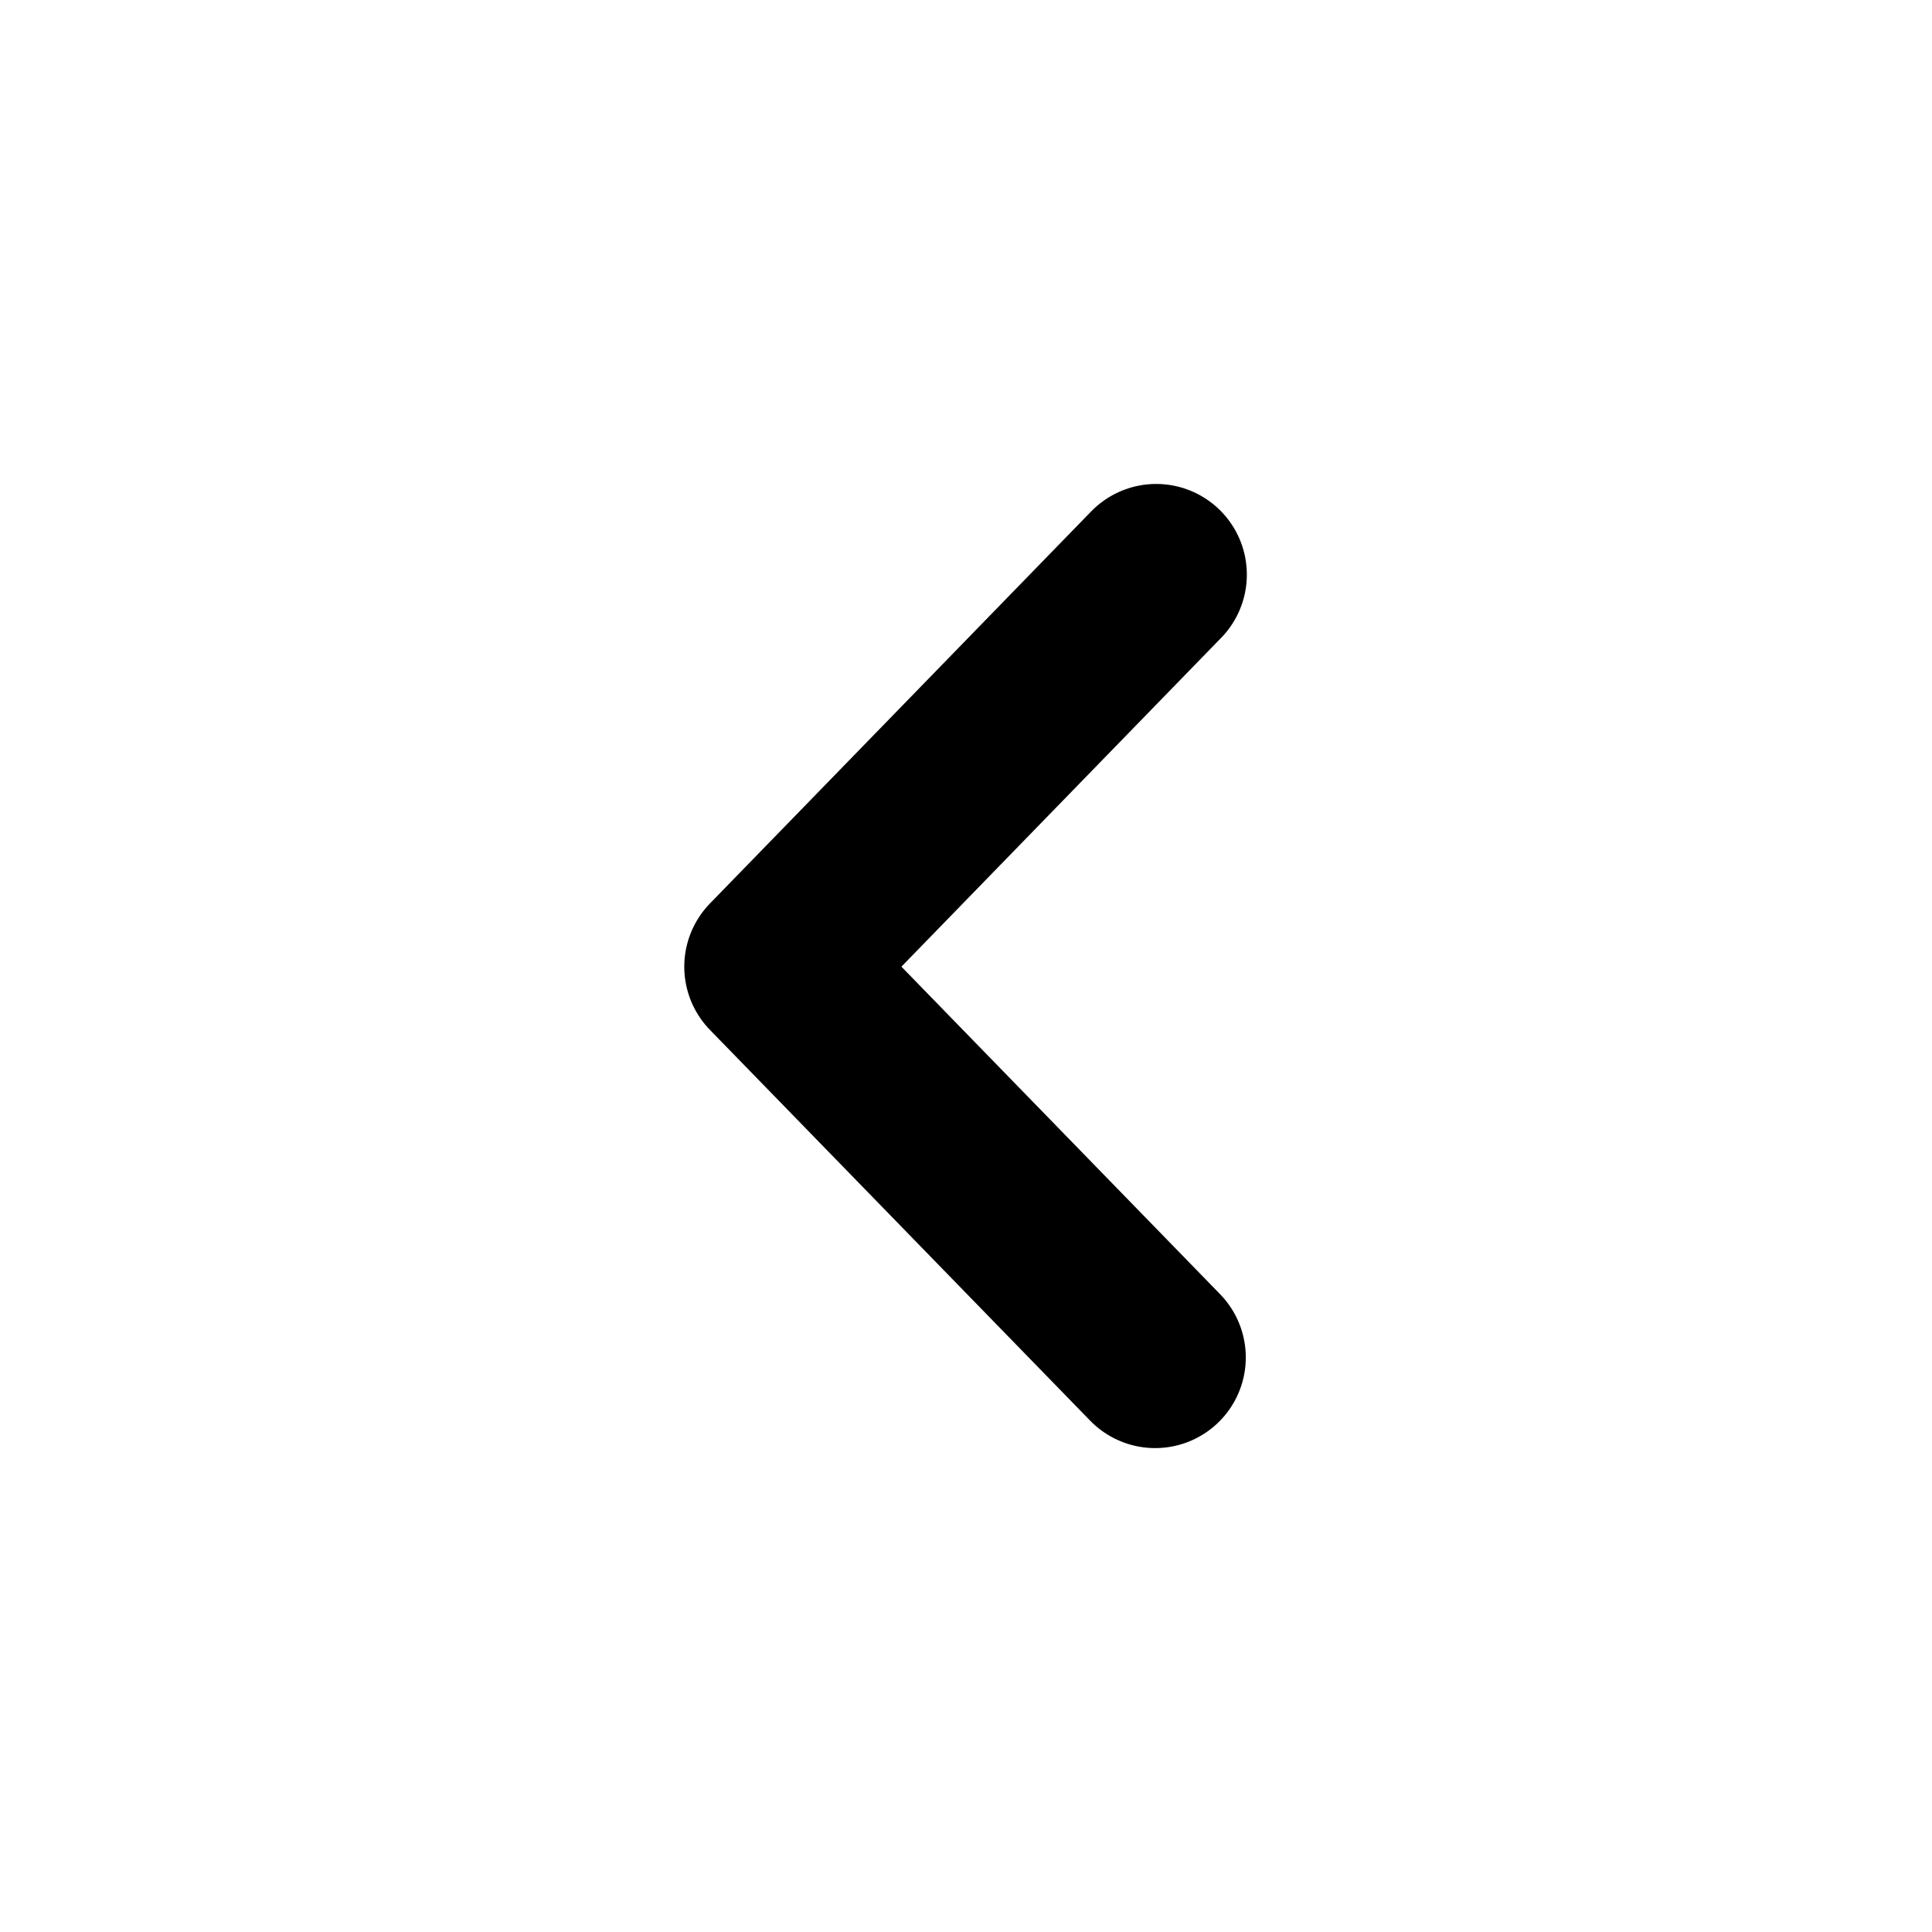
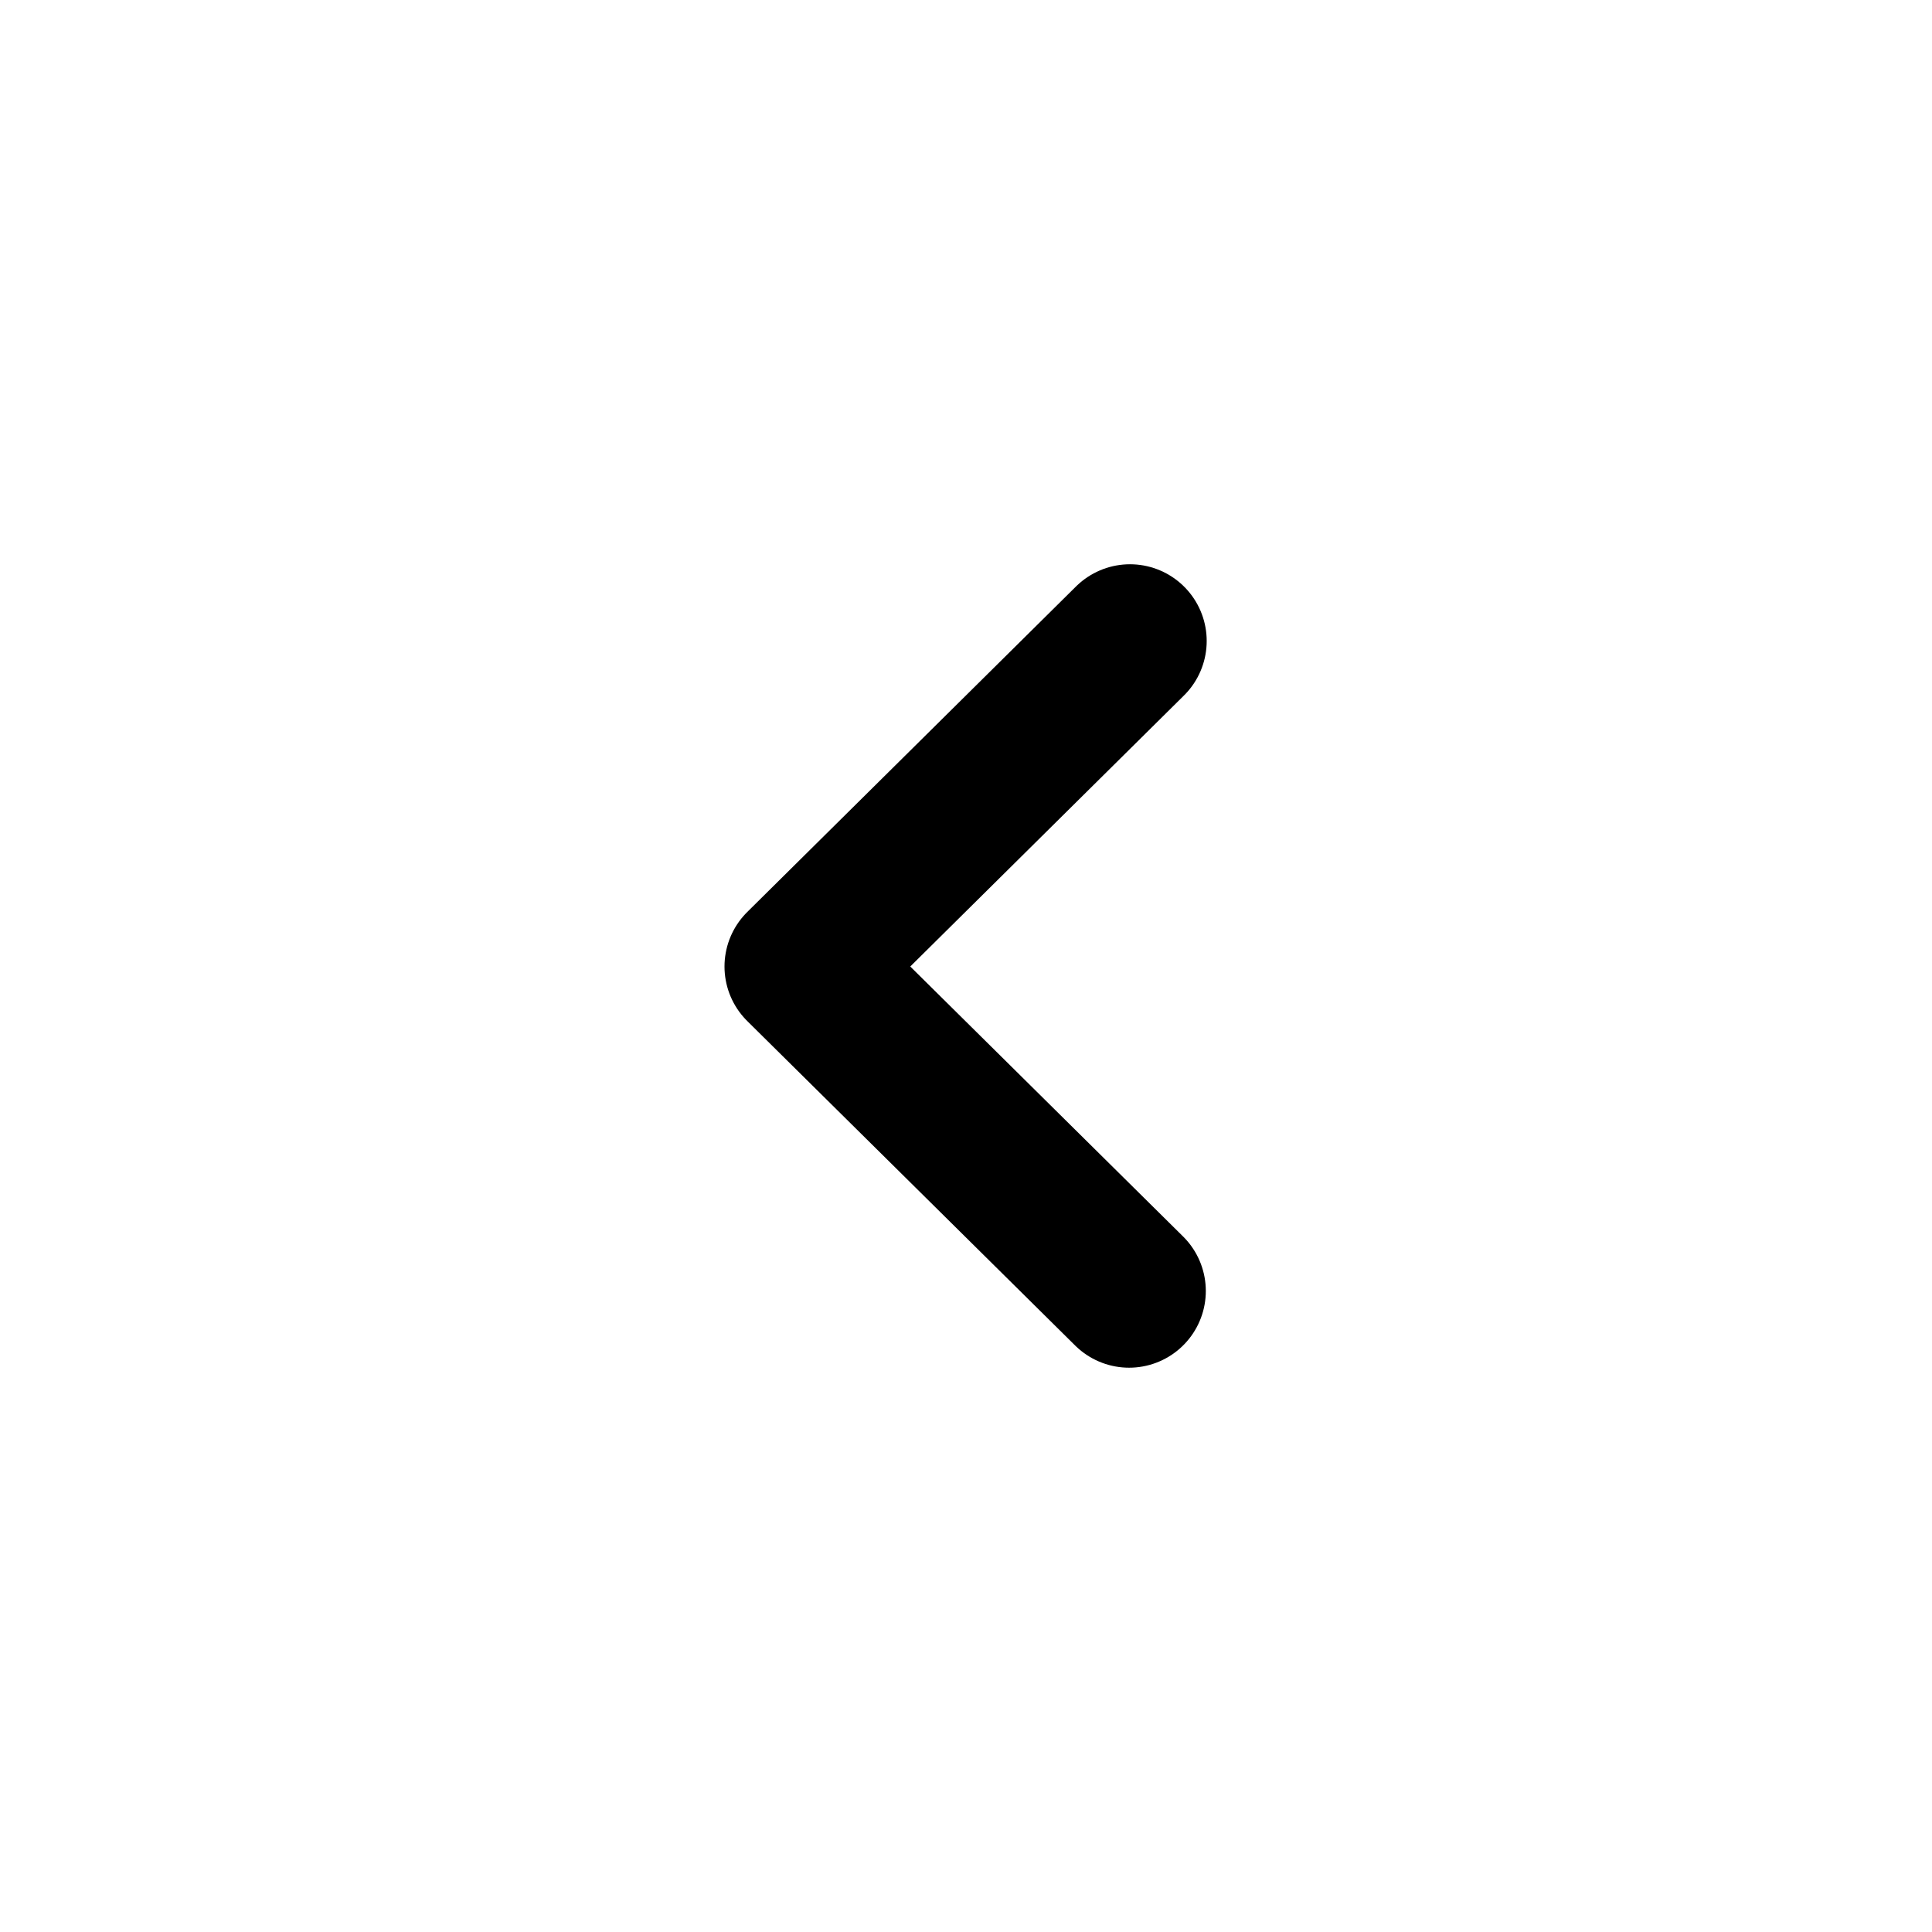
<svg xmlns="http://www.w3.org/2000/svg" height="48" width="48" version="1.1" viewBox="0 0 48 48">
-   <path stroke-linejoin="round" d="m28.725 14.276c-3.157 3.247-6.315 6.494-9.472 9.741 3.149 3.236 6.297 6.472 9.446 9.708" stroke="#000" stroke-linecap="round" stroke-width="4.505" fill="none" />
+   <path stroke-linejoin="round" d="m28.074 15.925c-2.723 2.696-5.446 5.392-8.168 8.088l8.146 8.061" stroke="#000000" stroke-linecap="round" stroke-width="3.812" fill="none" />
</svg>
